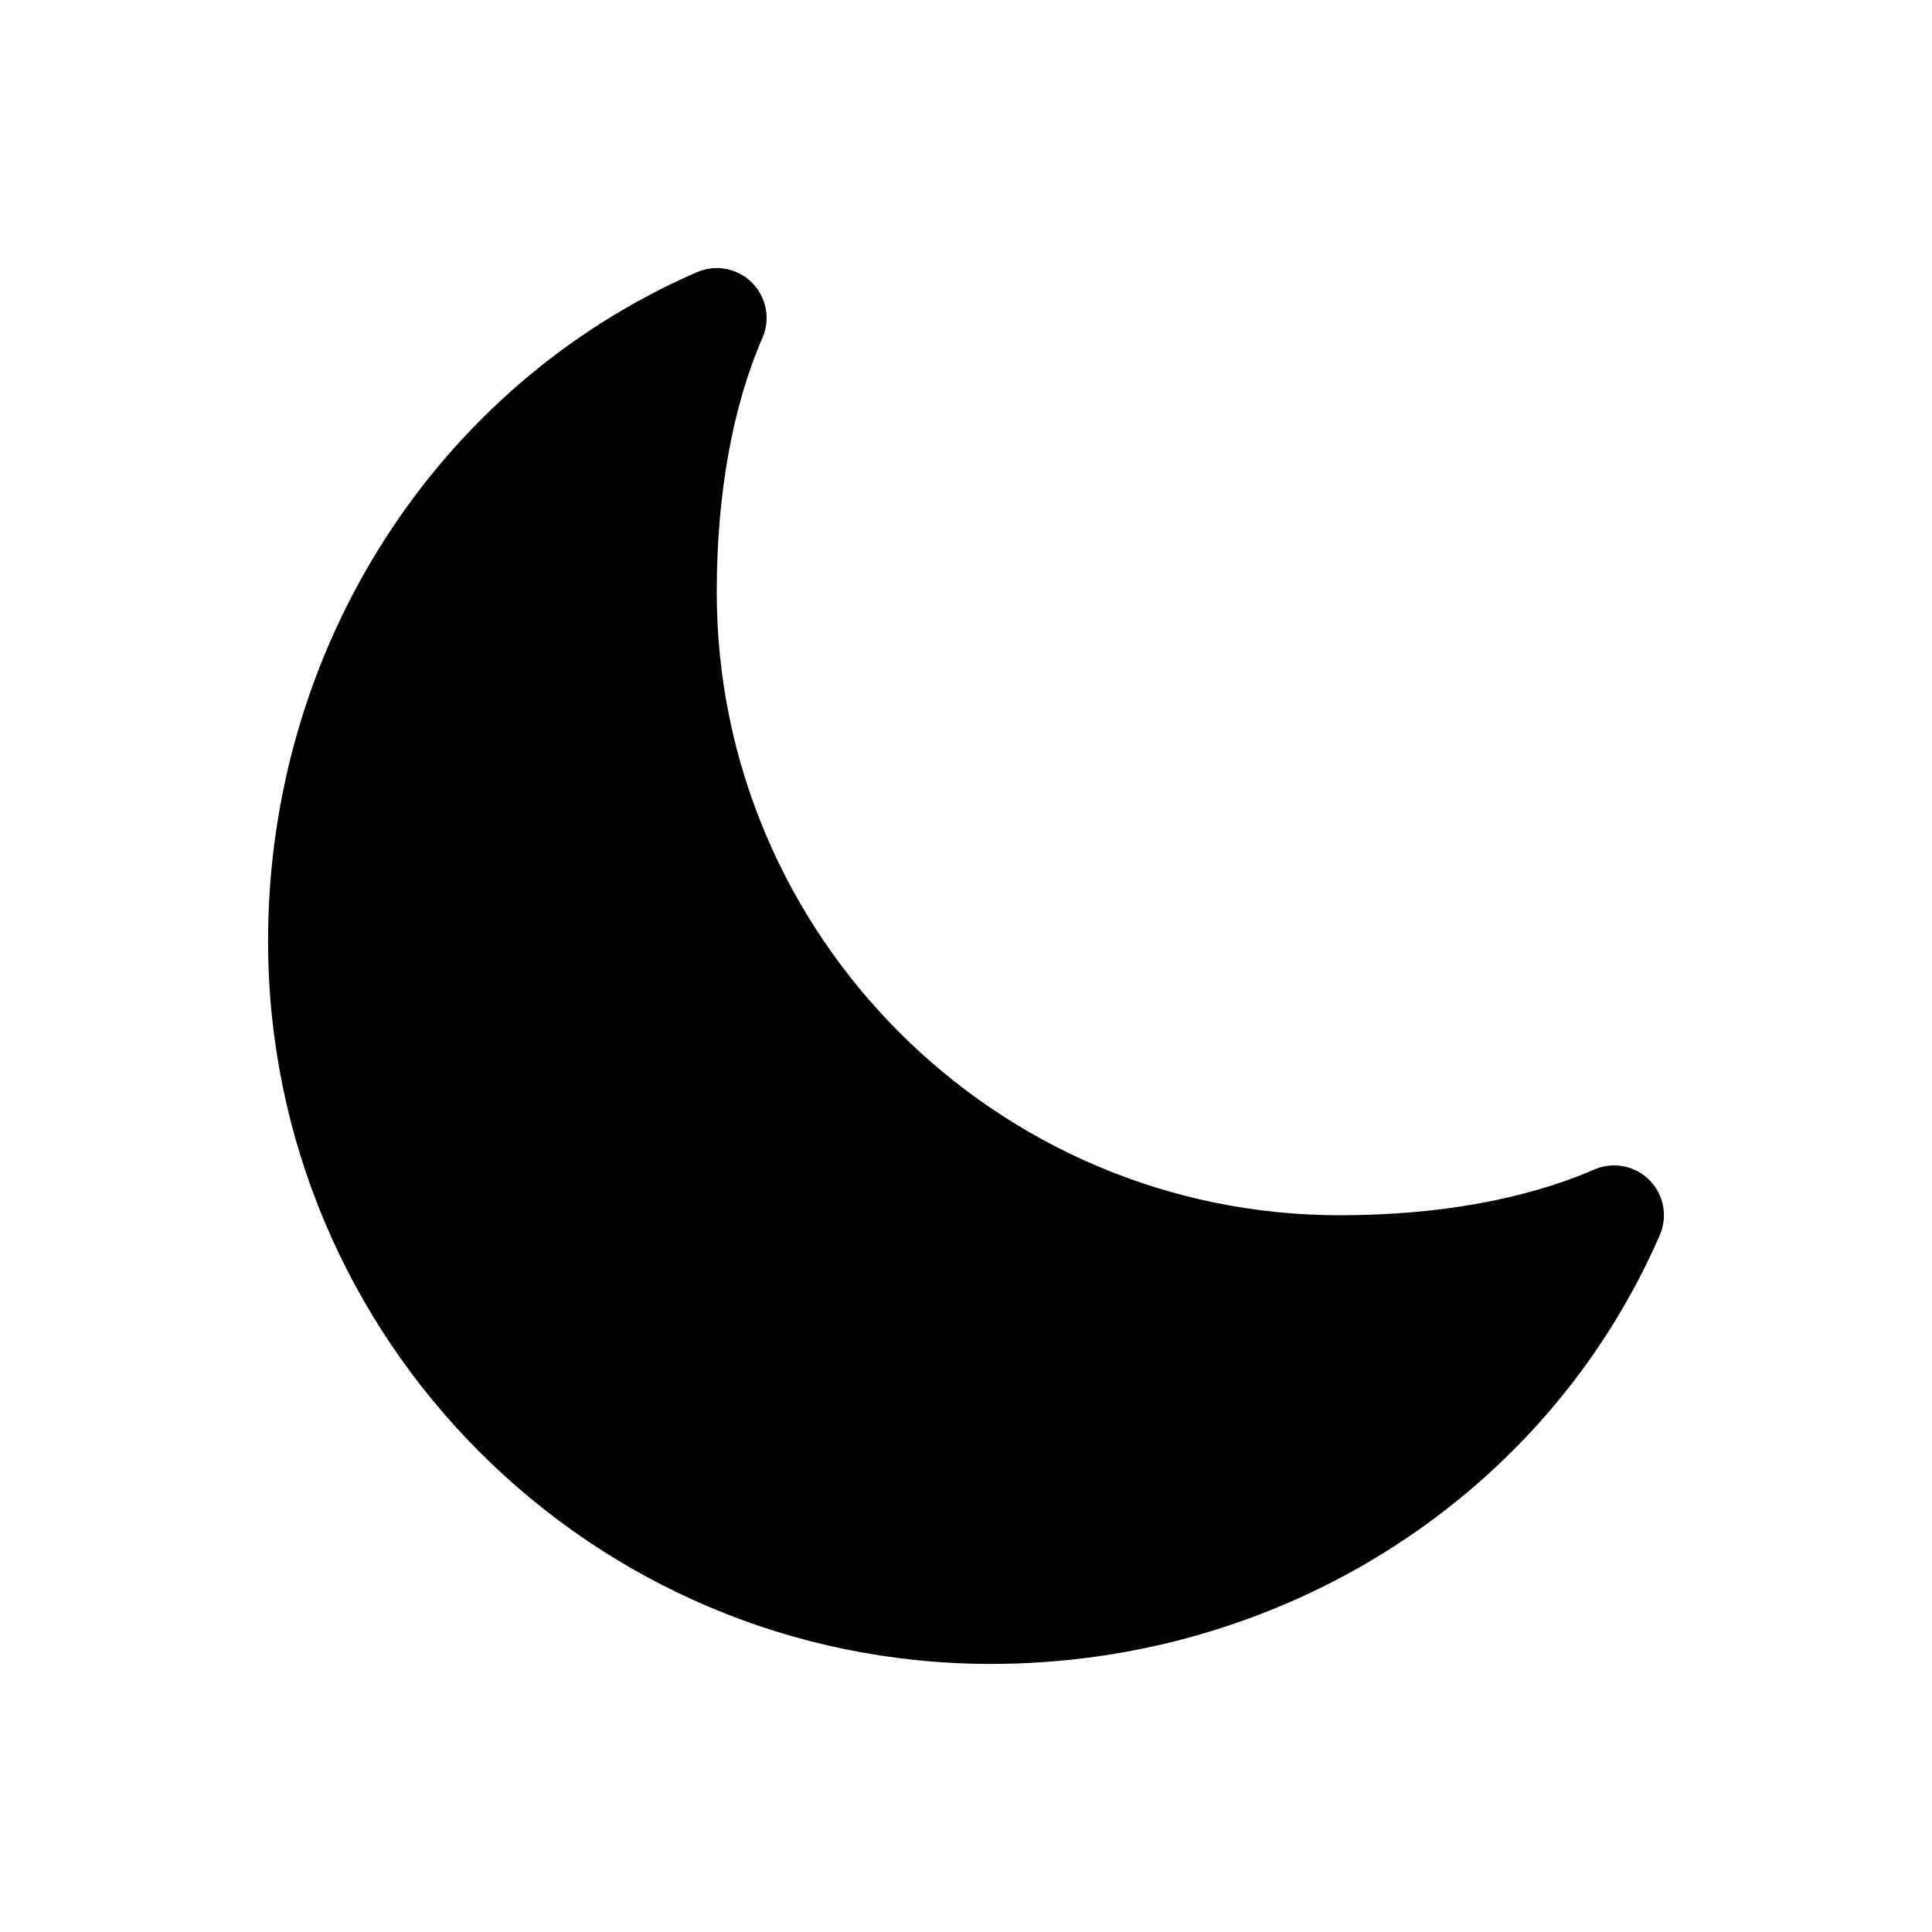
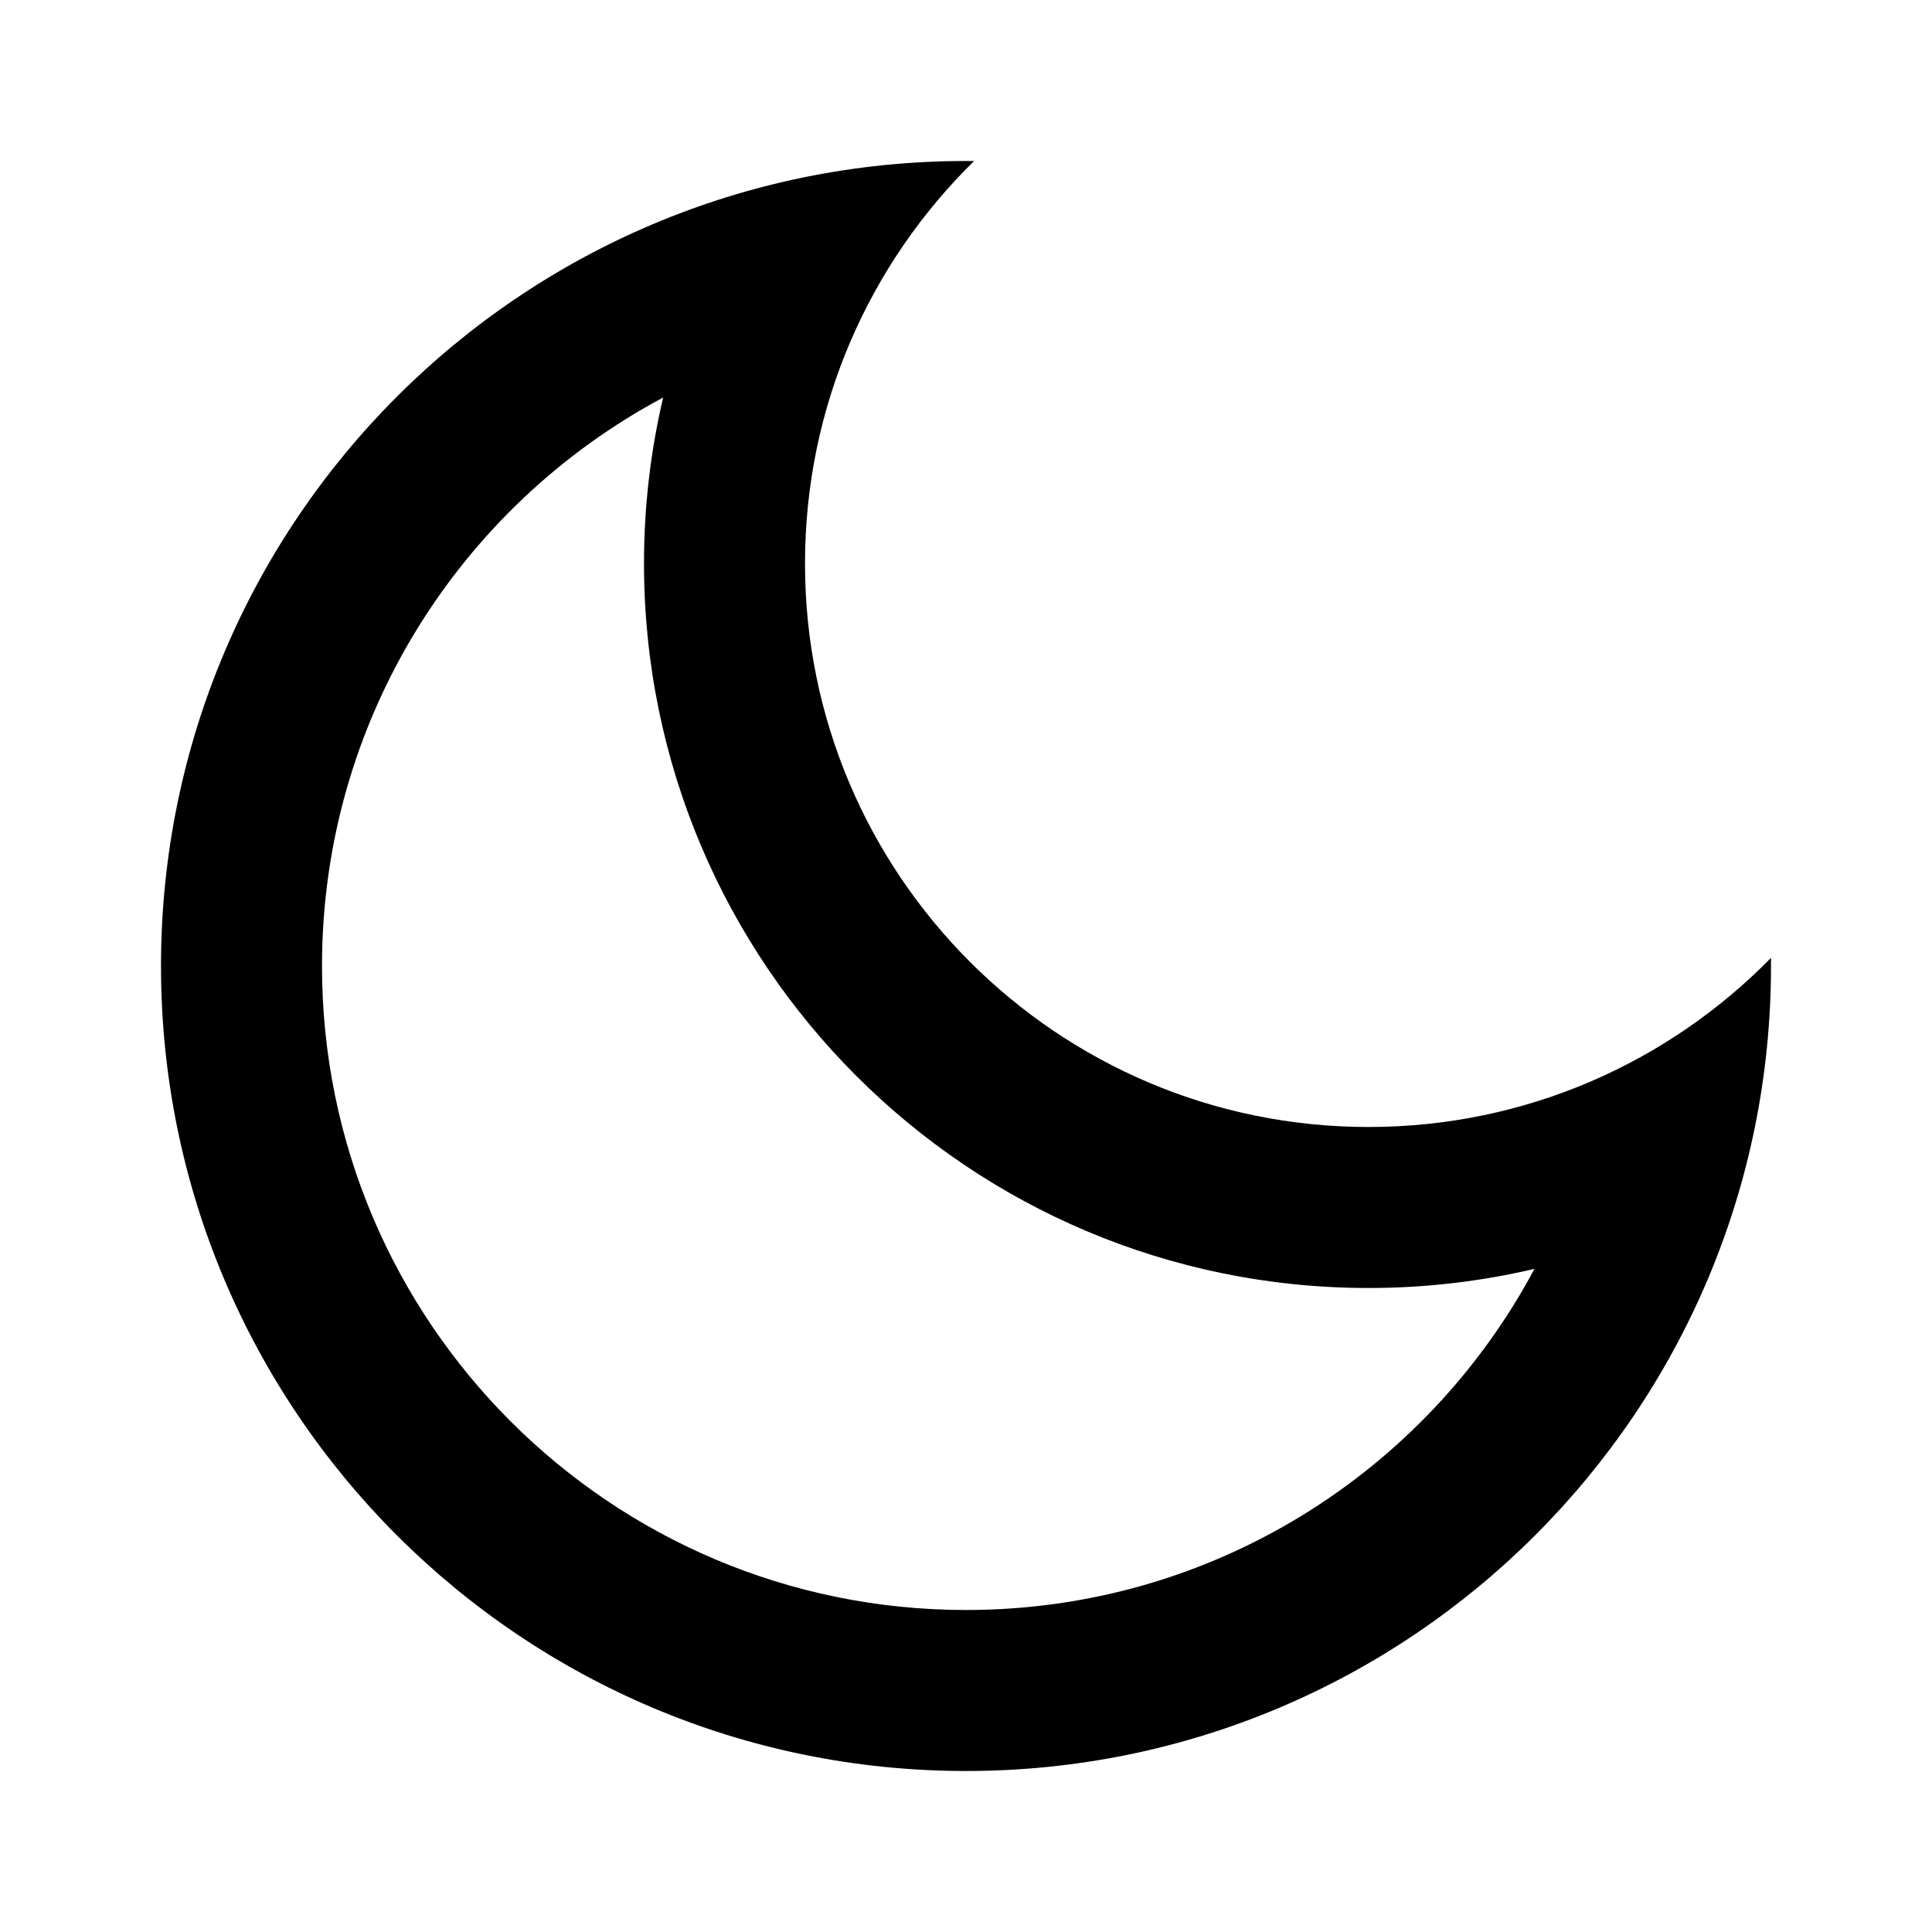
- <svg xmlns="http://www.w3.org/2000/svg" class="ionicon" viewBox="0 0 512 512" version="1.1" id="svg1">
-   <defs id="defs1" />
-   <path d="M 262.606,440.957 A 191.563,191.563 0 0 1 71.043,249.394 c 0,-77.616 44.588,-147.206 113.625,-177.253 a 13.211,13.211 0 0 1 17.389,17.389 c -7.927,18.198 -12.113,41.508 -12.113,67.385 0,91.058 74.082,165.14 165.14,165.14 25.877,0 49.187,-4.186 67.385,-12.113 a 13.211,13.211 0 0 1 17.389,17.389 C 409.812,396.369 340.222,440.957 262.606,440.957 Z" id="path1" style="stroke-width:0.826" />
+ <svg xmlns="http://www.w3.org/2000/svg" viewBox="0 0 24 24" fill="currentColor">
+   <path d="M10 7C10 10.866 13.134 14 17 14C18.958 14 20.729 13.196 22 11.899C22 11.933 22 11.966 22 12C22 17.523 17.523 22 12 22C6.477 22 2 17.523 2 12C2 6.477 6.477 2 12 2C12.034 2 12.067 2 12.101 2C10.804 3.271 10 5.042 10 7ZM4 12C4 16.418 7.582 20 12 20C15.058 20 17.716 18.284 19.062 15.762C18.395 15.919 17.703 16 17 16C12.029 16 8 11.971 8 7C8 6.296 8.081 5.605 8.238 4.938C5.716 6.284 4 8.942 4 12Z" />
</svg>
